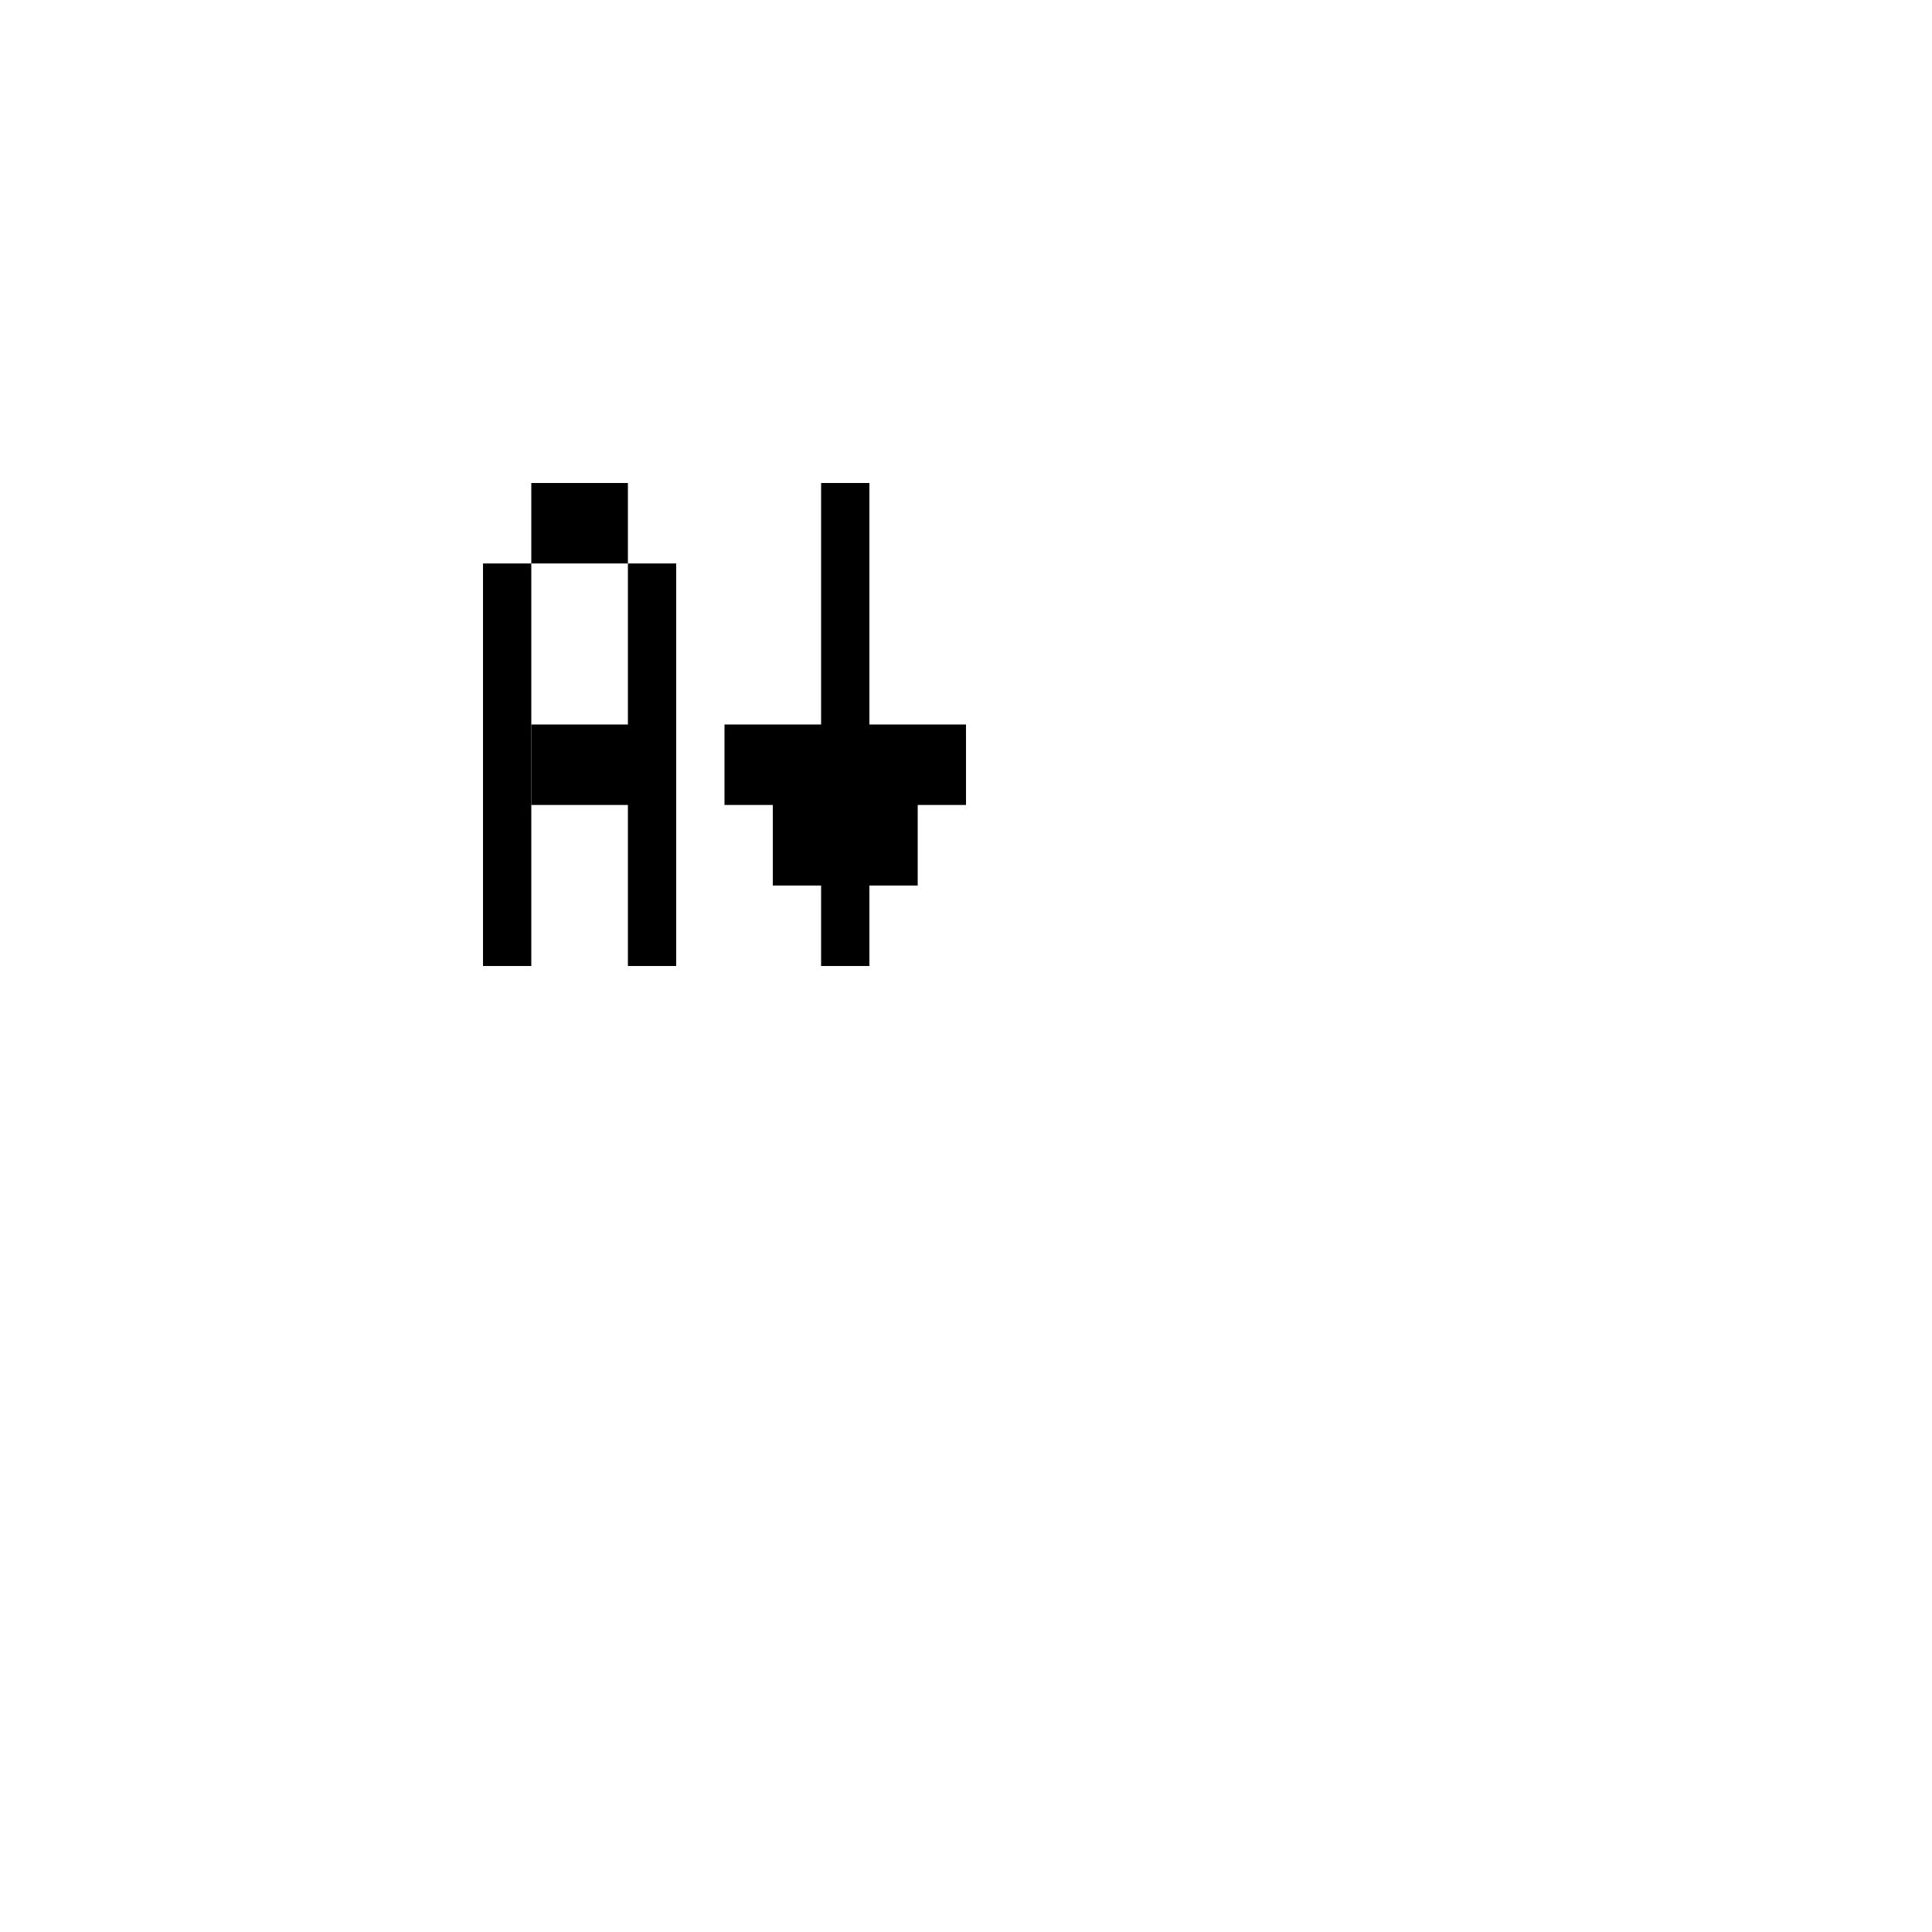
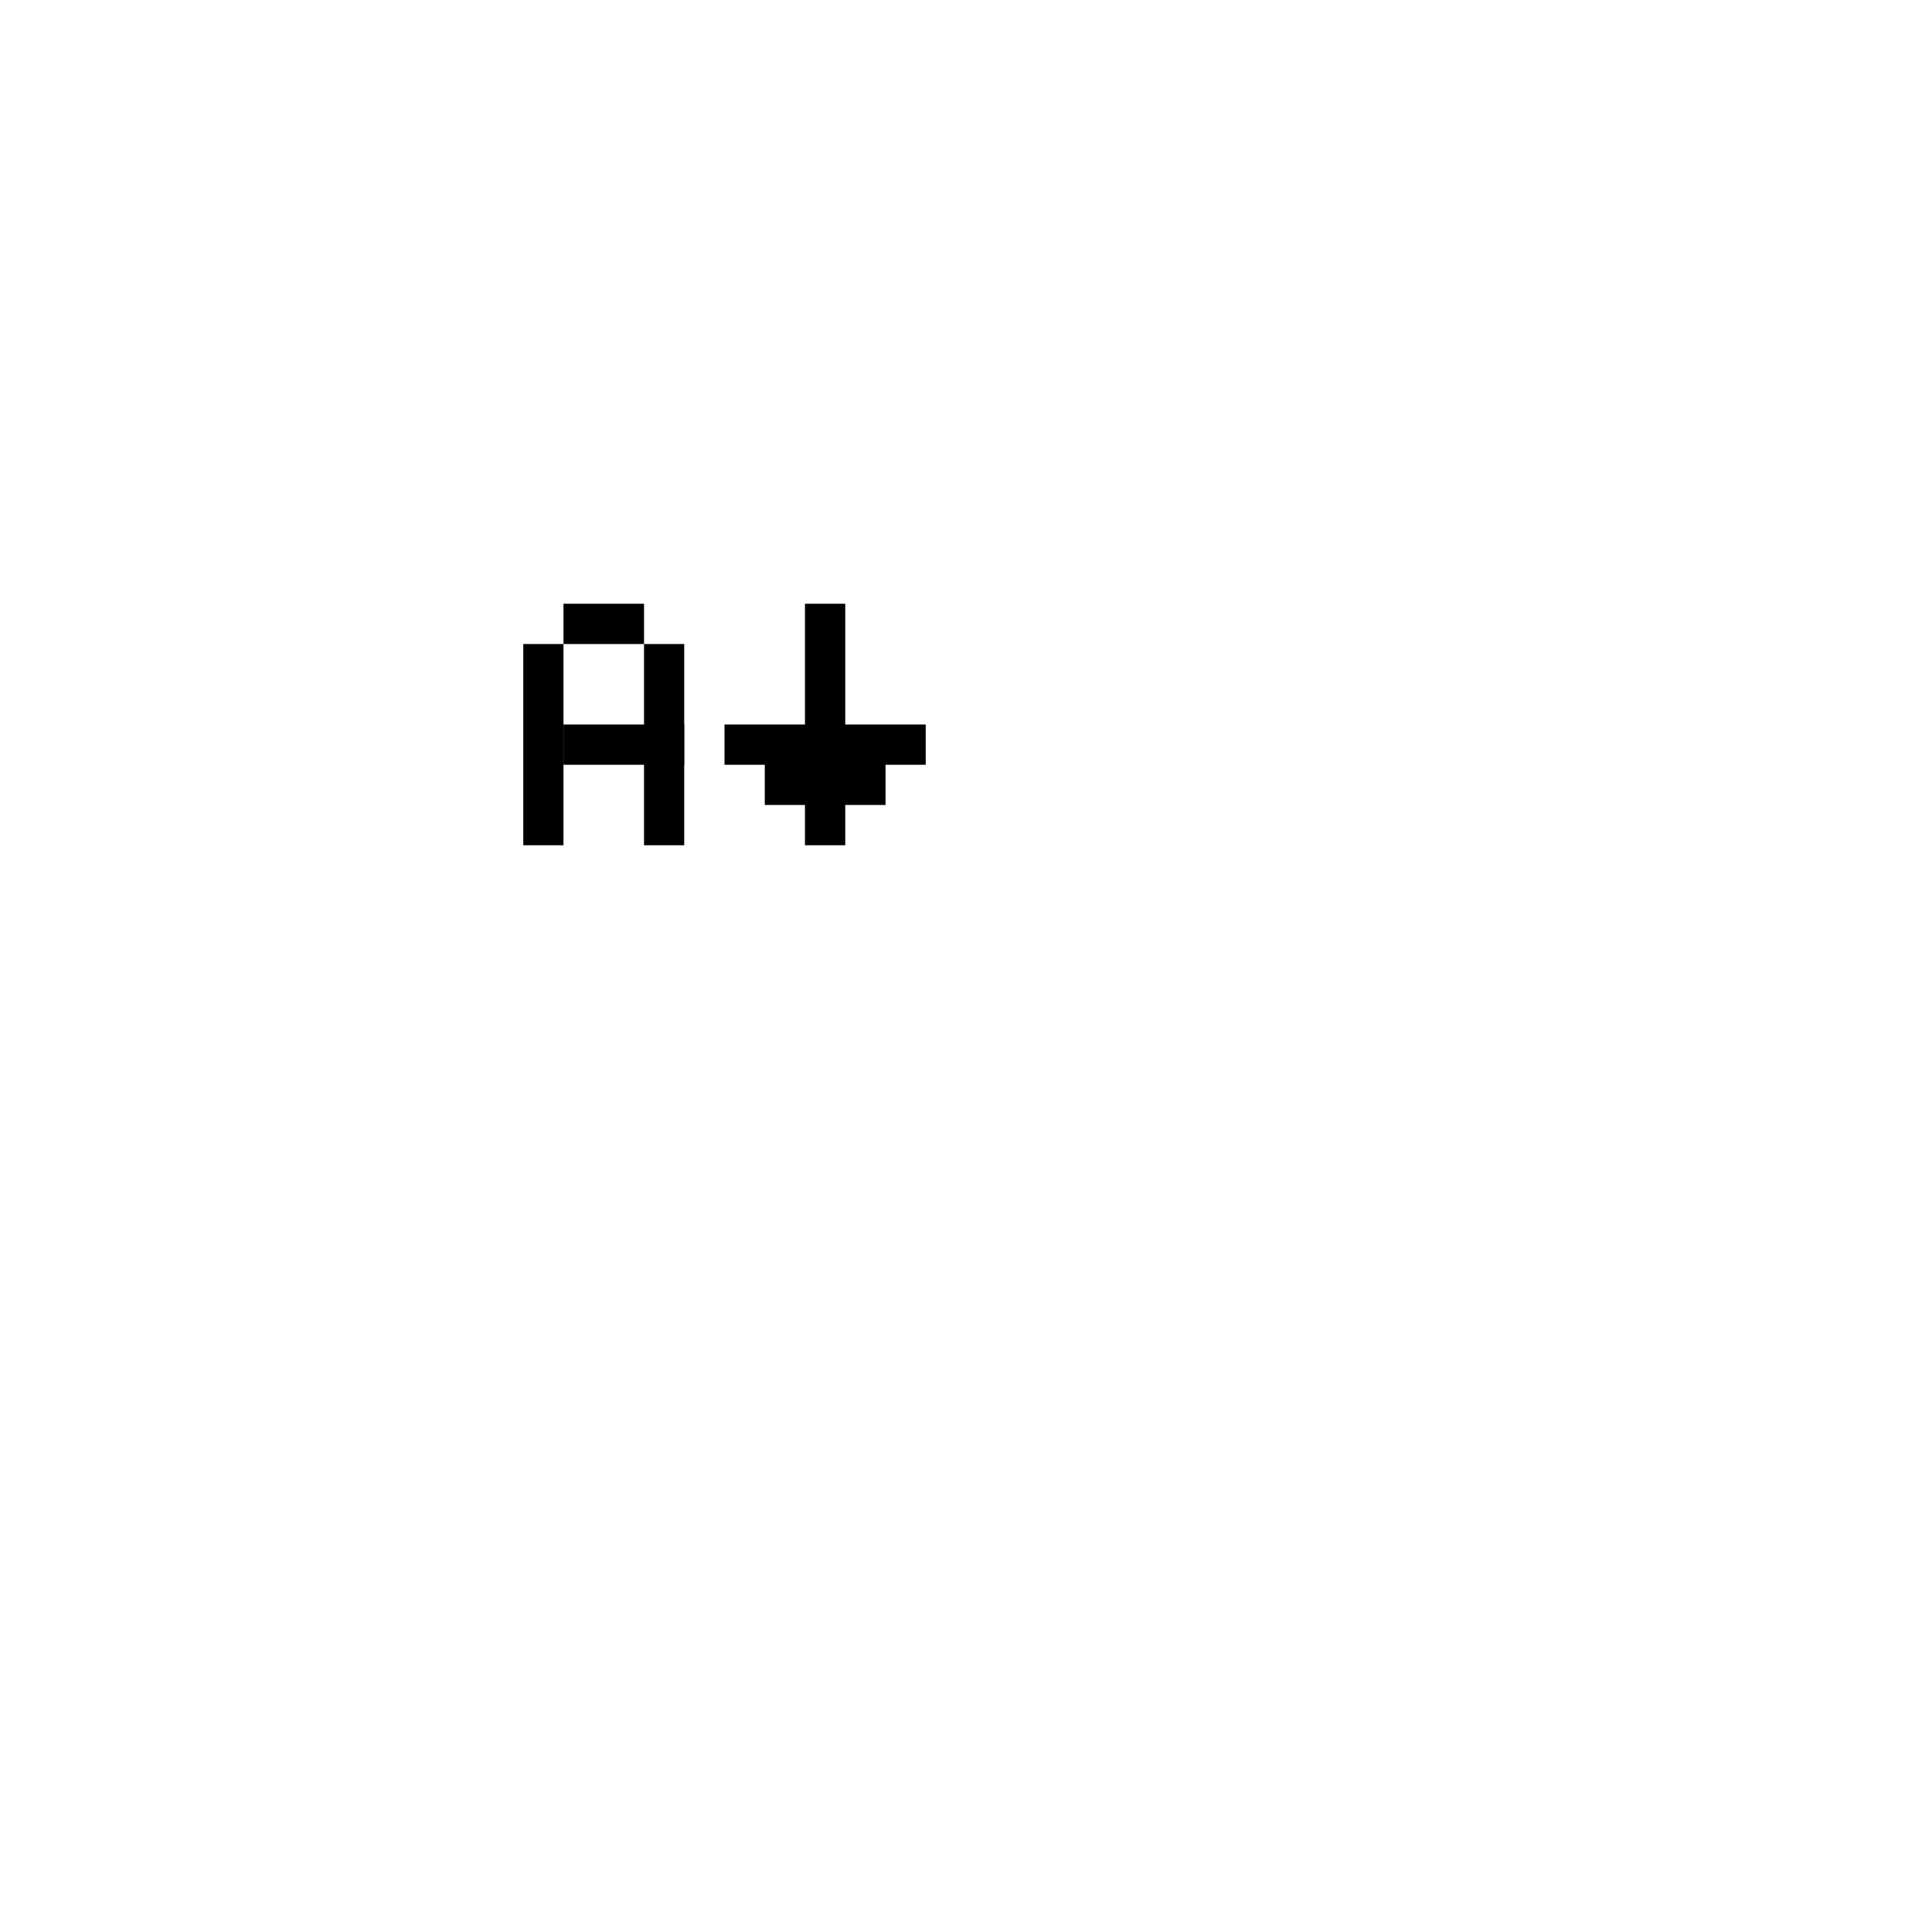
<svg xmlns="http://www.w3.org/2000/svg" width="200" height="200" style="background-color: #fbfbfb" viewBox="0 0 200 200">
  <g id="node-1" transform="matrix(1,0,0,1,50,50)">
-     <path d="M35 0H40V50H35ZM40 33.33H45V41.67H40ZM30 33.33H35V41.67H30ZM40 25H50V33.33H40ZM25 25H35V33.33H25ZM0 8.33H5V50H0ZM15 8.33H20V50H15Z" fill="#000" stroke="none" />
-     <path d="M5 25H20V33.33H5ZM5 0H15V8.33H5Z" fill="#000" stroke="none" />
+     <path d="M33.33 12.5H37.5V37.5H33.33ZM37.5 29.17H41.67V33.33H37.5ZM29.17 29.17H33.33V33.33H29.17ZM37.5 25H45.83V29.17H37.5ZM25 25H33.33V29.17H25ZM4.17 16.67H8.33V37.5H4.17ZM16.67 16.67H20.83V37.5H16.67Z" fill="#000" stroke="none" />
+     <path d="M8.33 25H20.83V29.17H8.33ZM8.33 12.5H16.67V16.67H8.33Z" fill="#000" stroke="none" />
  </g>
</svg>
